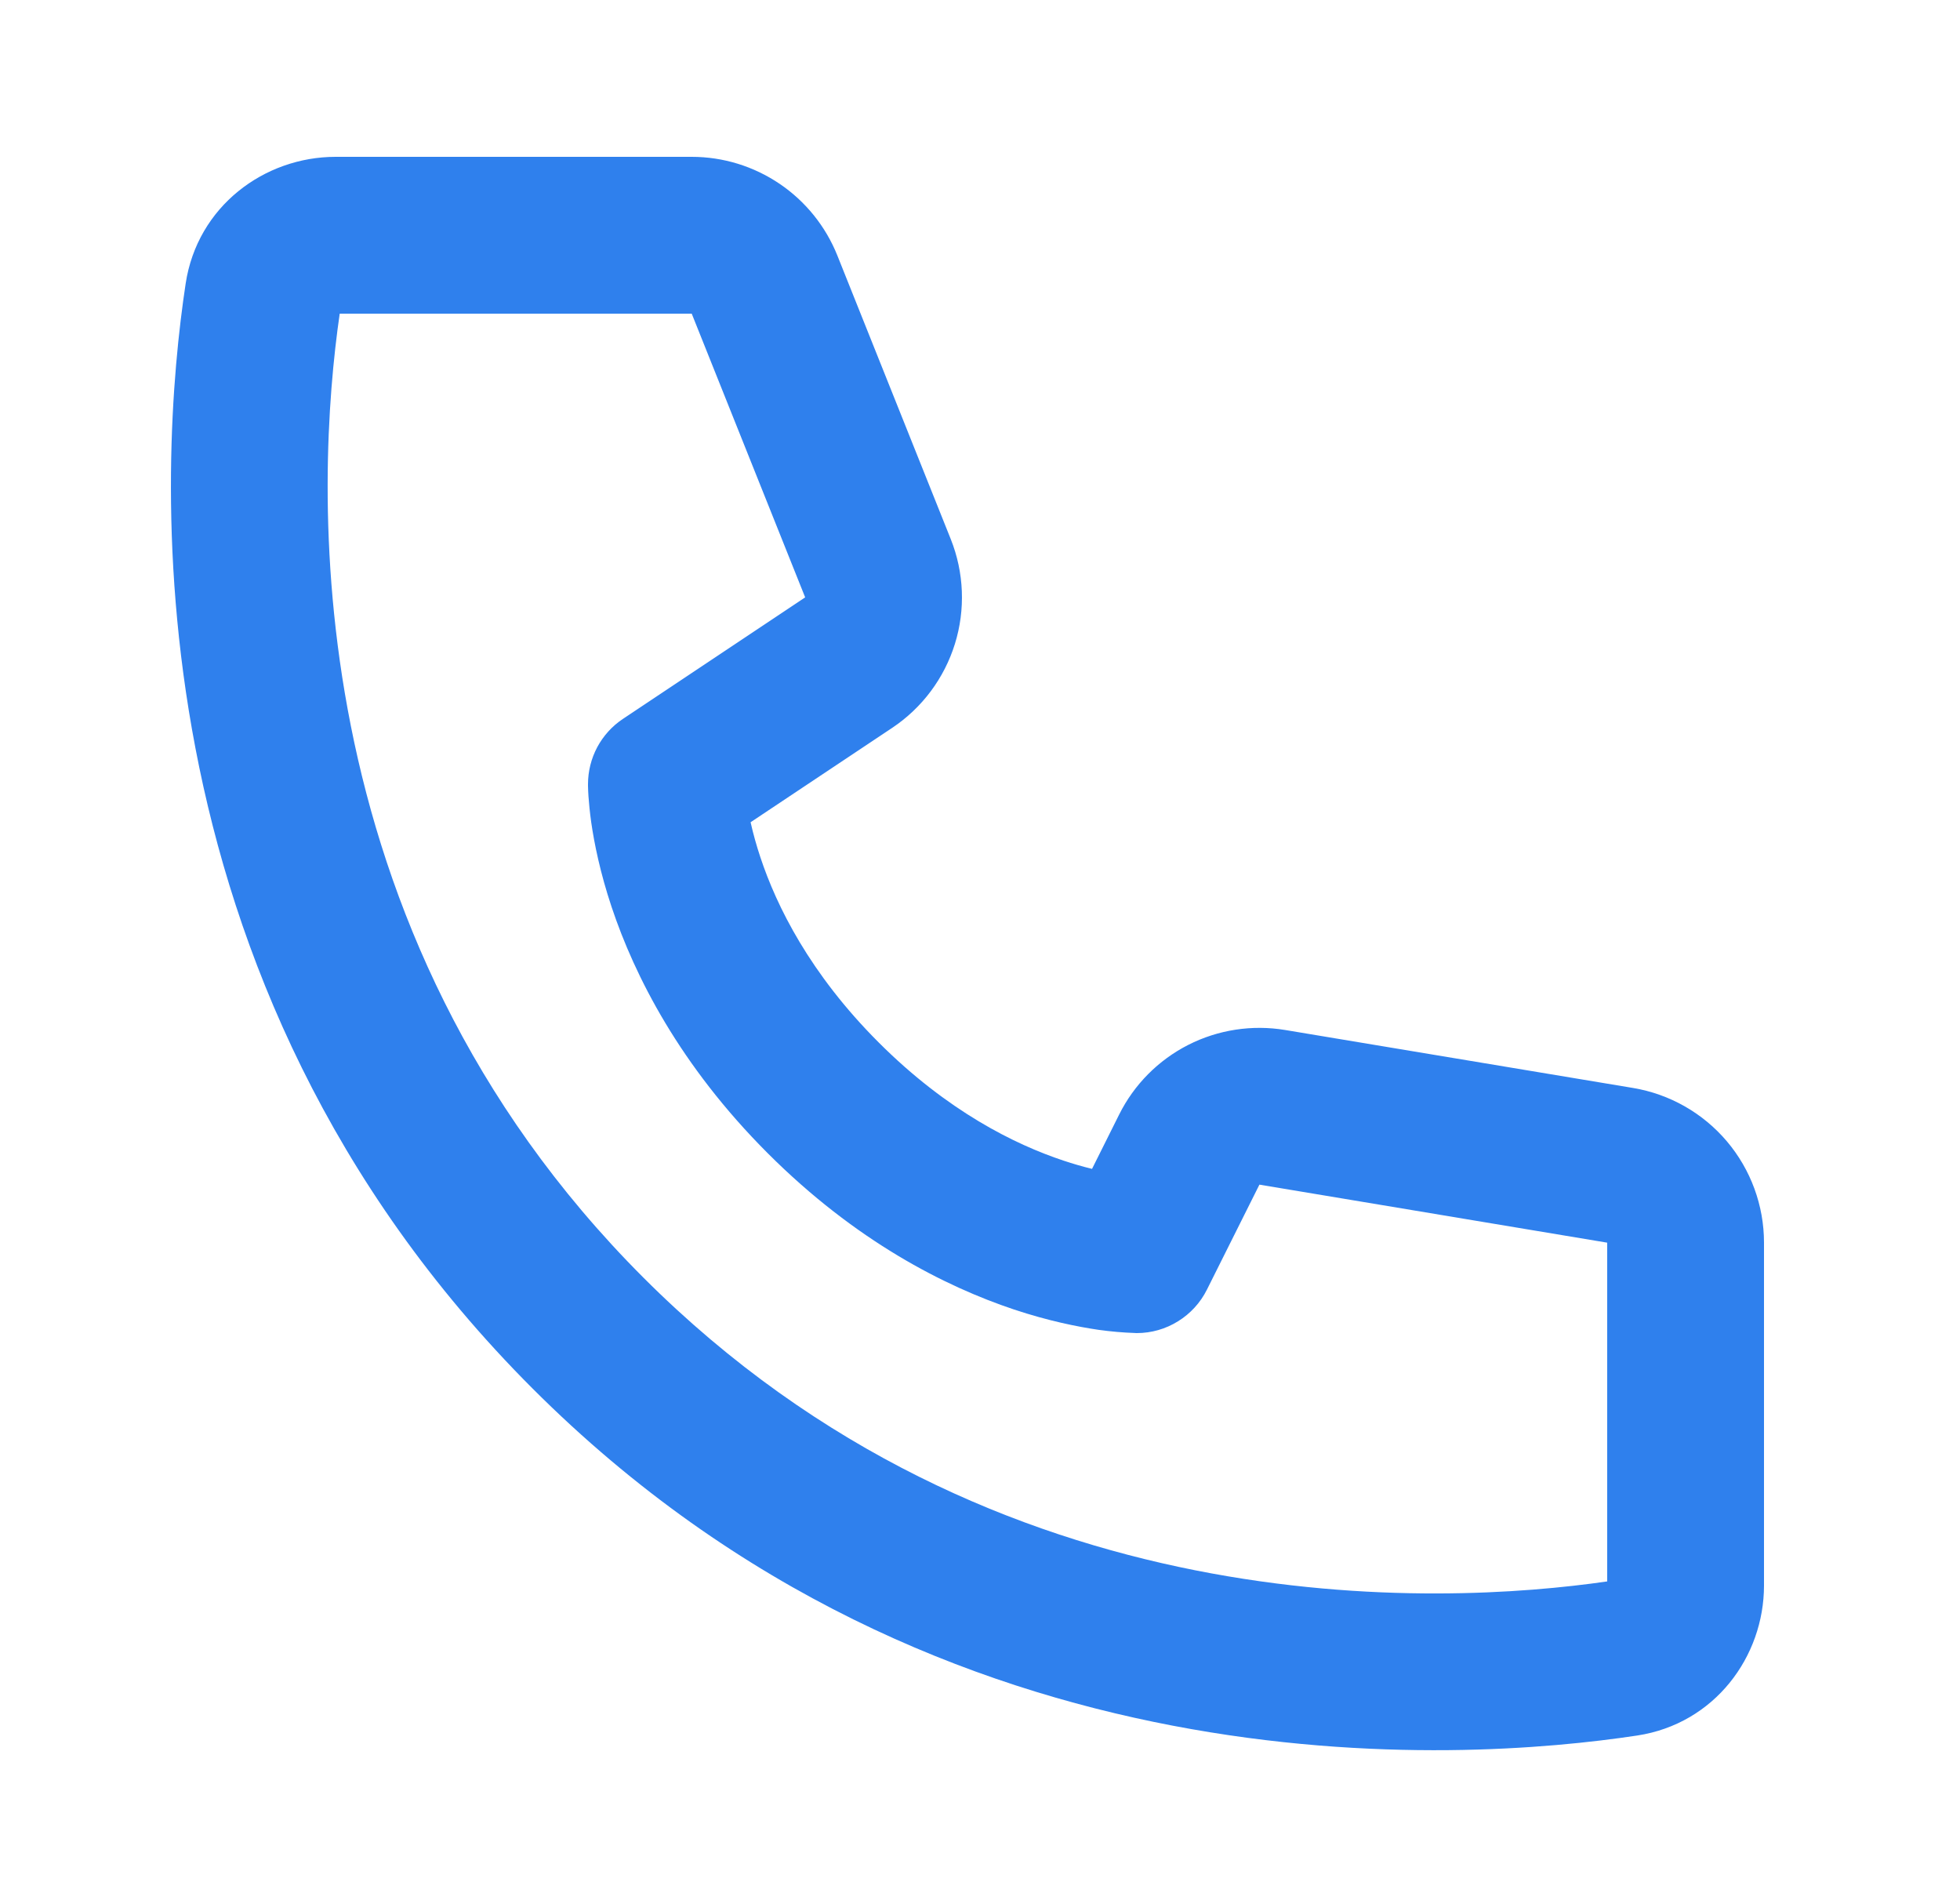
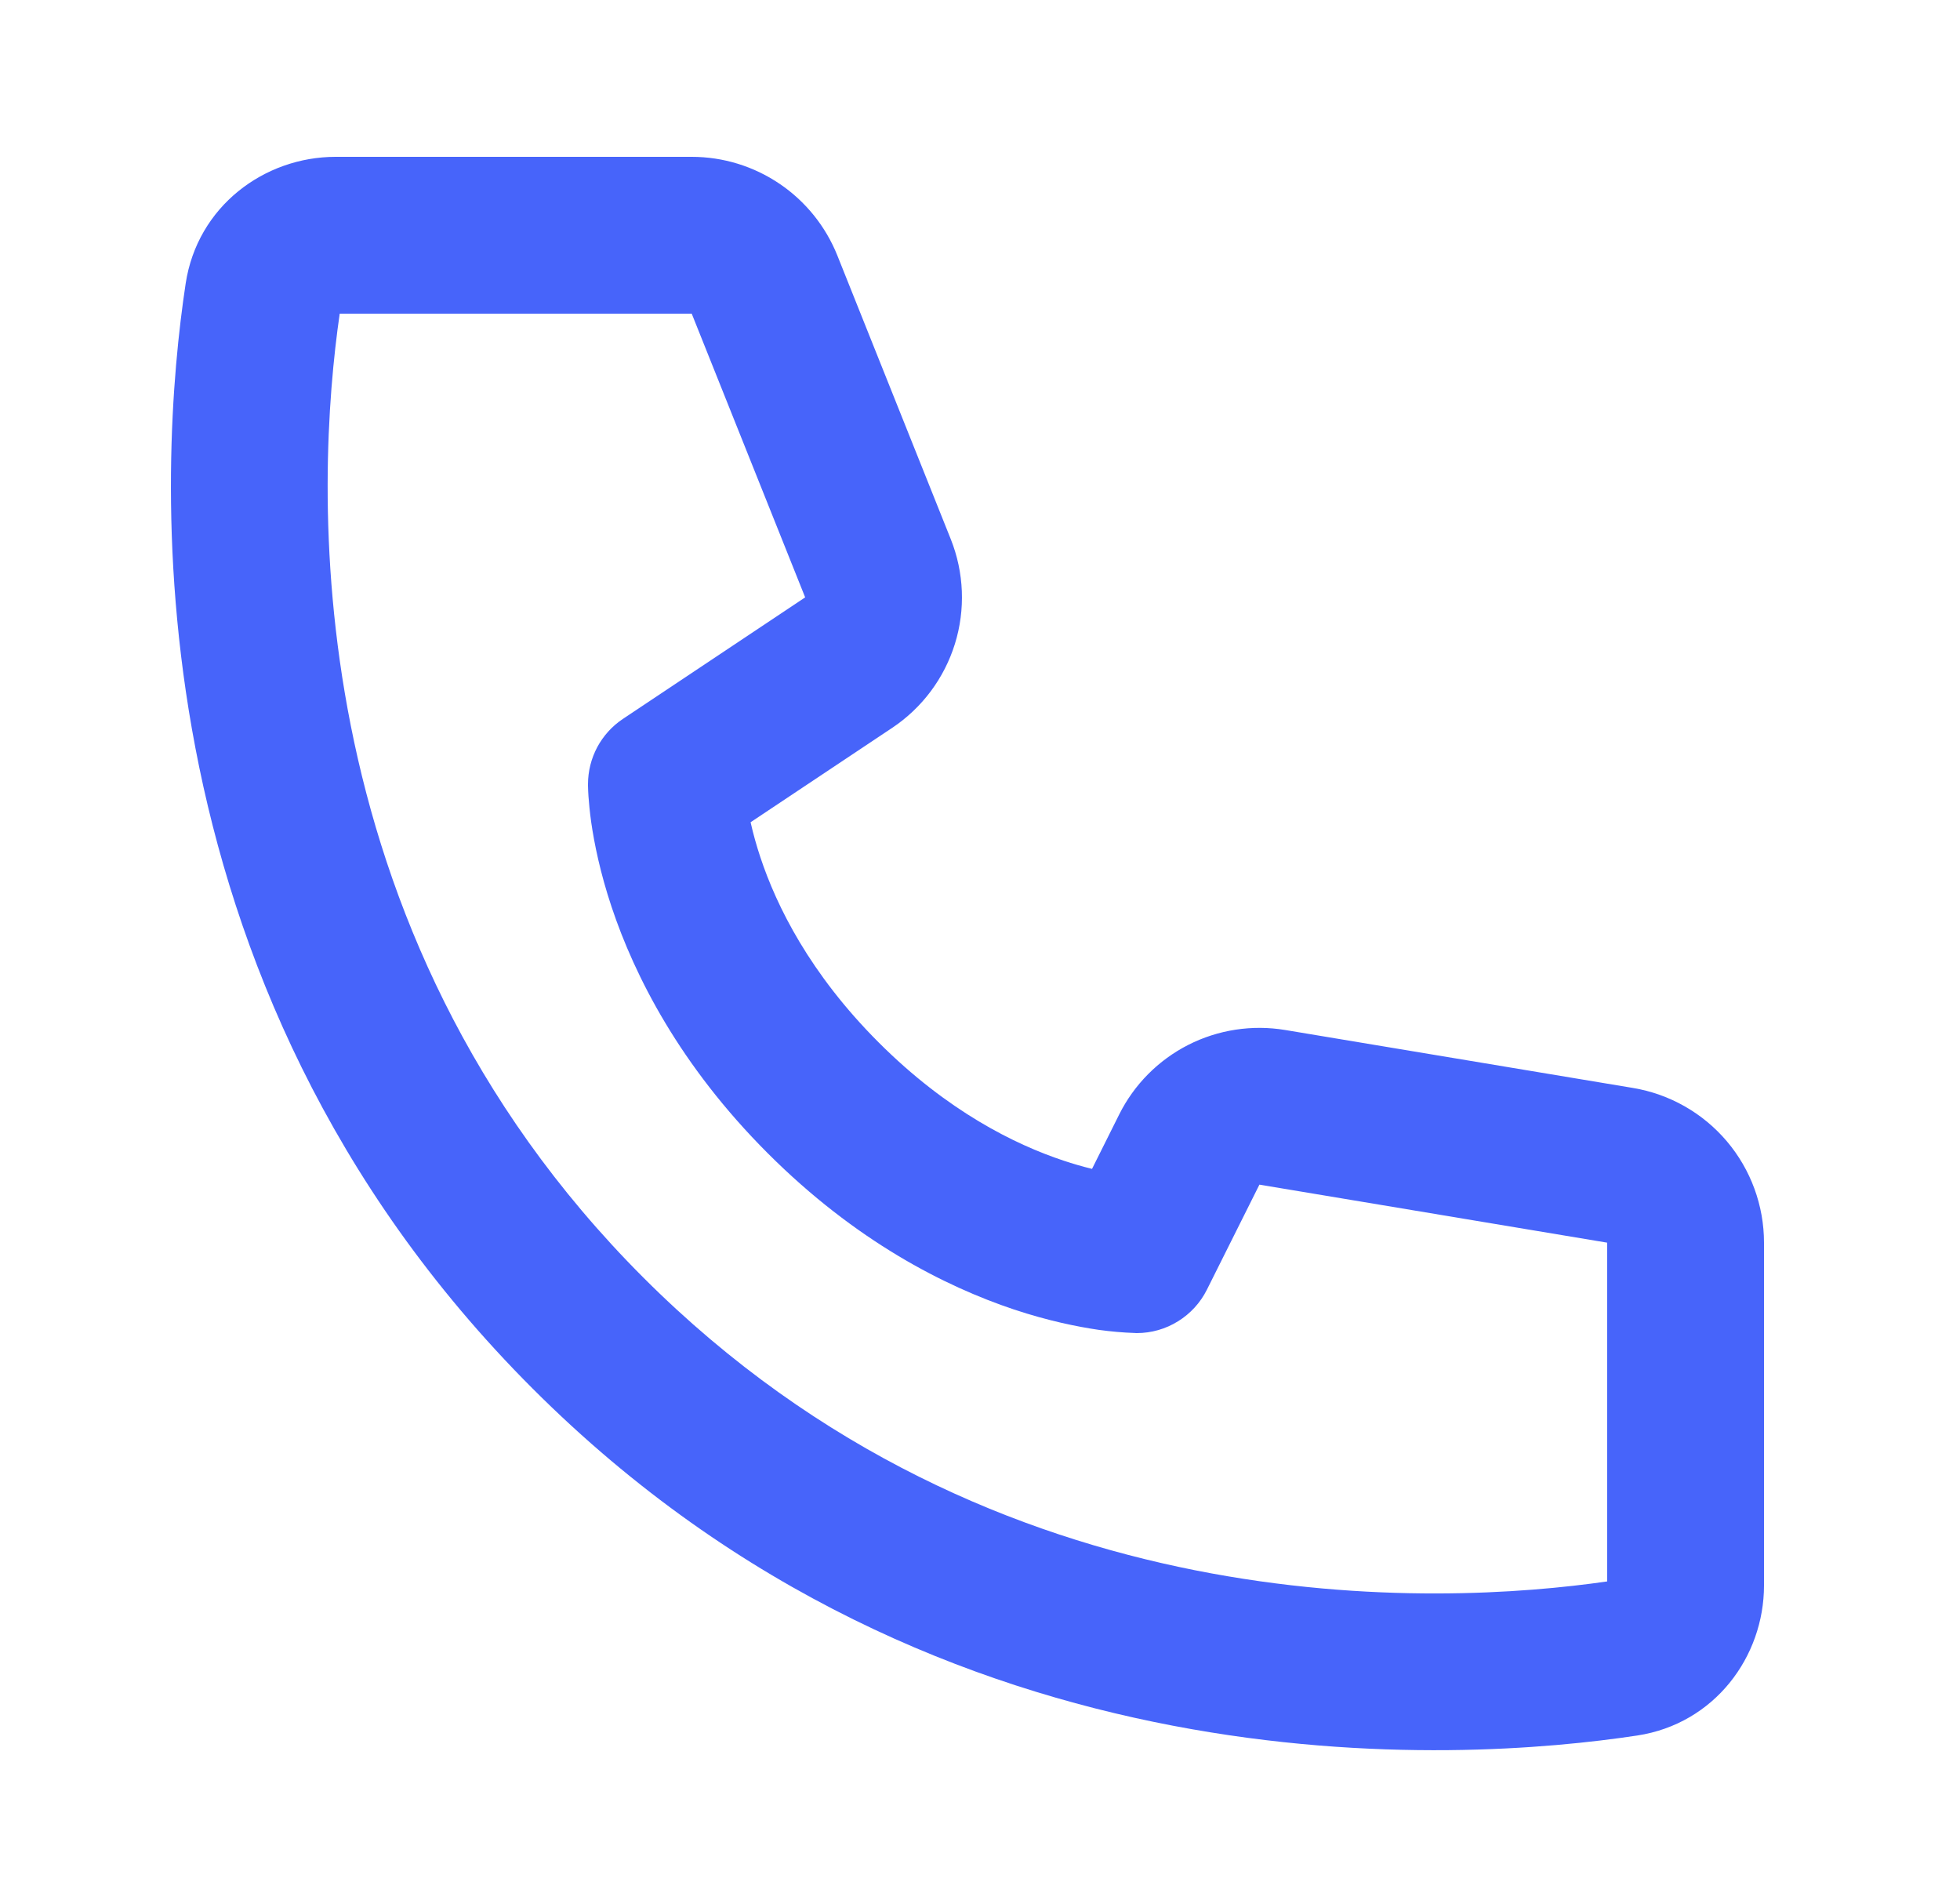
<svg xmlns="http://www.w3.org/2000/svg" width="25" height="24" viewBox="0 0 25 24" fill="none">
-   <path d="M4.333 4H8.823L10.27 7.618L7.945 9.168C7.808 9.259 7.696 9.383 7.618 9.528C7.541 9.673 7.5 9.835 7.5 10C7.503 10.094 7.5 10.001 7.5 10.001V10.022C7.501 10.067 7.503 10.111 7.506 10.156C7.512 10.238 7.522 10.349 7.541 10.486C7.58 10.756 7.655 11.128 7.801 11.566C8.095 12.446 8.671 13.585 9.793 14.707C10.915 15.829 12.054 16.405 12.933 16.699C13.372 16.845 13.743 16.919 14.015 16.959C14.168 16.98 14.323 16.994 14.478 16.999L14.491 17H14.499C14.499 17 14.611 16.994 14.5 17C14.686 17 14.868 16.948 15.025 16.85C15.183 16.753 15.311 16.613 15.394 16.447L16.064 15.107L20.5 15.847V20.167C18.389 20.472 12.687 20.773 8.207 16.293C3.727 11.813 4.027 6.11 4.333 4ZM9.573 10.486L11.38 9.282C11.762 9.027 12.044 8.649 12.18 8.211C12.316 7.773 12.297 7.301 12.127 6.875L10.68 3.257C10.531 2.886 10.275 2.568 9.944 2.344C9.613 2.12 9.223 2 8.823 2H4.281C3.372 2 2.517 2.631 2.368 3.617C2.028 5.859 1.567 12.481 6.793 17.707C12.019 22.933 18.641 22.471 20.883 22.132C21.869 21.982 22.5 21.128 22.5 20.219V15.847C22.5 15.374 22.332 14.915 22.026 14.554C21.72 14.193 21.296 13.952 20.829 13.874L16.393 13.135C15.971 13.065 15.538 13.131 15.156 13.325C14.775 13.519 14.466 13.83 14.275 14.213L13.929 14.906C13.807 14.876 13.686 14.841 13.566 14.801C12.946 14.595 12.085 14.171 11.207 13.293C10.329 12.415 9.905 11.554 9.699 10.933C9.65 10.786 9.608 10.637 9.574 10.486H9.573Z" fill="#2F80ED" />
+   <path d="M4.333 4H8.823L10.27 7.618L7.945 9.168C7.808 9.259 7.696 9.383 7.618 9.528C7.541 9.673 7.5 9.835 7.5 10C7.503 10.094 7.5 10.001 7.5 10.001V10.022C7.501 10.067 7.503 10.111 7.506 10.156C7.512 10.238 7.522 10.349 7.541 10.486C7.58 10.756 7.655 11.128 7.801 11.566C8.095 12.446 8.671 13.585 9.793 14.707C10.915 15.829 12.054 16.405 12.933 16.699C13.372 16.845 13.743 16.919 14.015 16.959C14.168 16.98 14.323 16.994 14.478 16.999L14.491 17H14.499C14.499 17 14.611 16.994 14.5 17C14.686 17 14.868 16.948 15.025 16.85C15.183 16.753 15.311 16.613 15.394 16.447L16.064 15.107L20.5 15.847V20.167C18.389 20.472 12.687 20.773 8.207 16.293C3.727 11.813 4.027 6.11 4.333 4ZM9.573 10.486L11.38 9.282C11.762 9.027 12.044 8.649 12.18 8.211C12.316 7.773 12.297 7.301 12.127 6.875L10.68 3.257C10.531 2.886 10.275 2.568 9.944 2.344C9.613 2.12 9.223 2 8.823 2H4.281C3.372 2 2.517 2.631 2.368 3.617C2.028 5.859 1.567 12.481 6.793 17.707C12.019 22.933 18.641 22.471 20.883 22.132C21.869 21.982 22.5 21.128 22.5 20.219V15.847C22.5 15.374 22.332 14.915 22.026 14.554C21.72 14.193 21.296 13.952 20.829 13.874L16.393 13.135C15.971 13.065 15.538 13.131 15.156 13.325C14.775 13.519 14.466 13.83 14.275 14.213L13.929 14.906C13.807 14.876 13.686 14.841 13.566 14.801C12.946 14.595 12.085 14.171 11.207 13.293C10.329 12.415 9.905 11.554 9.699 10.933C9.65 10.786 9.608 10.637 9.574 10.486H9.573Z" fill="#4764FA" />
</svg>
